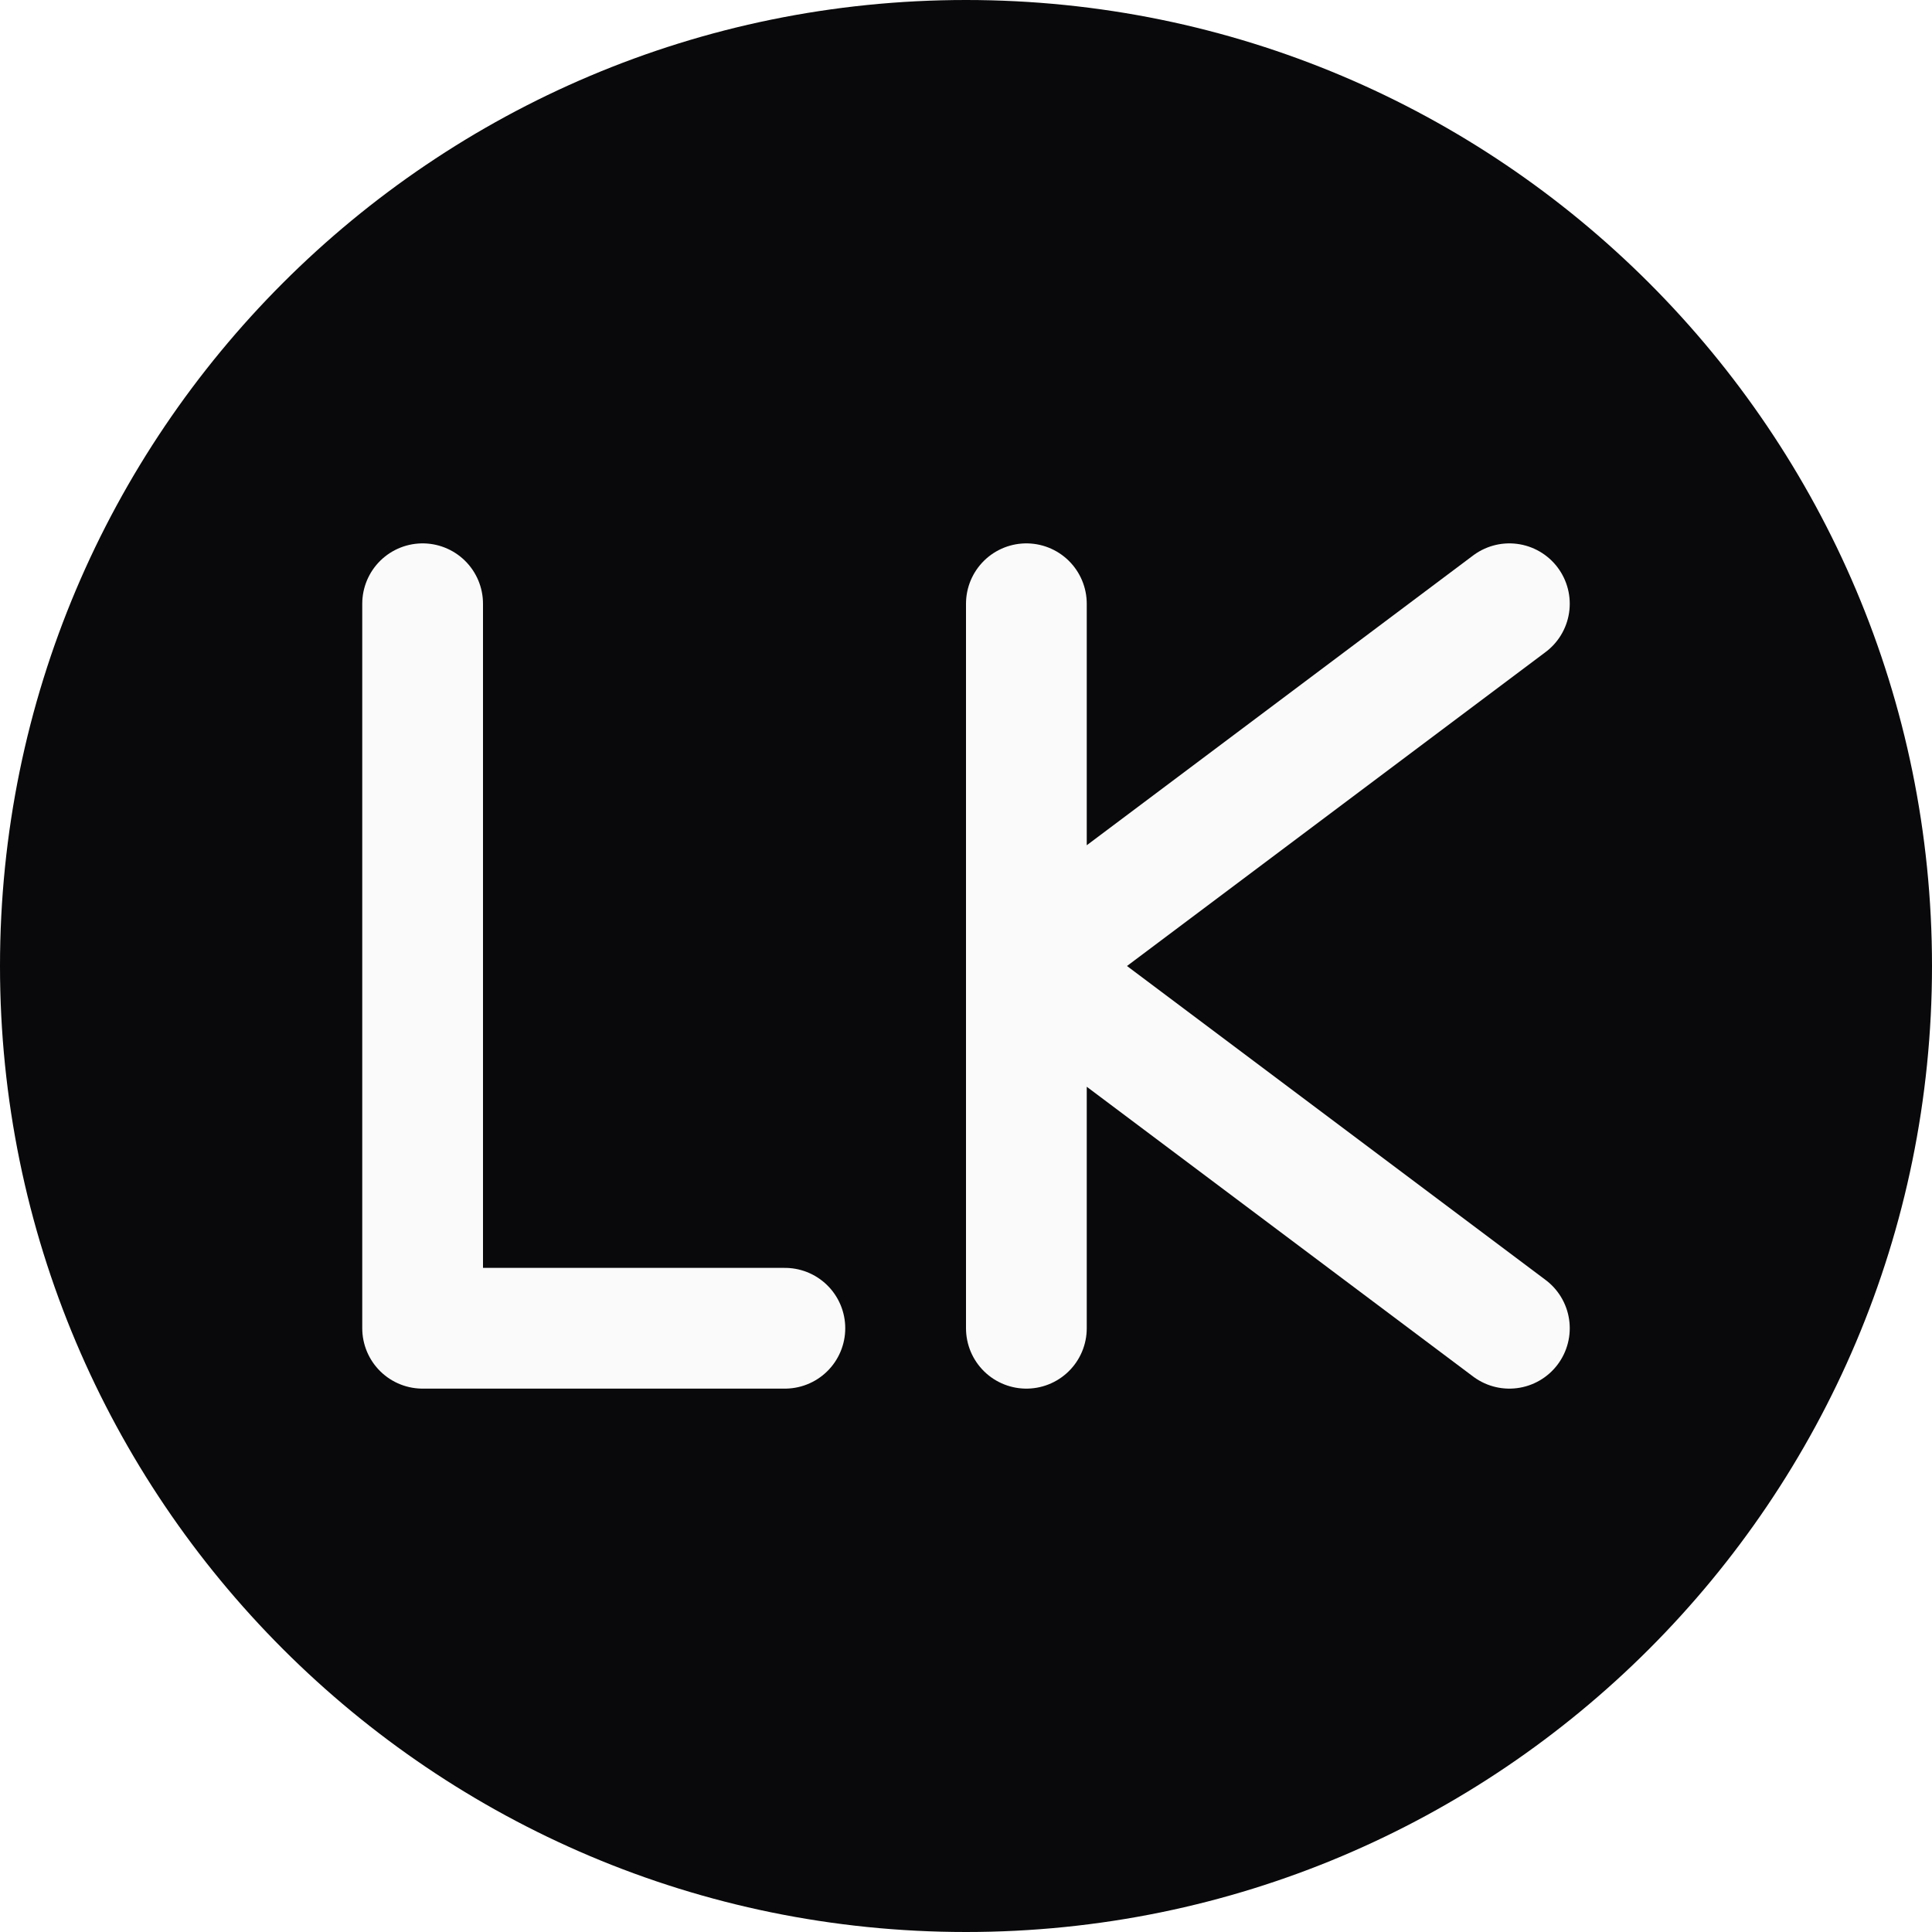
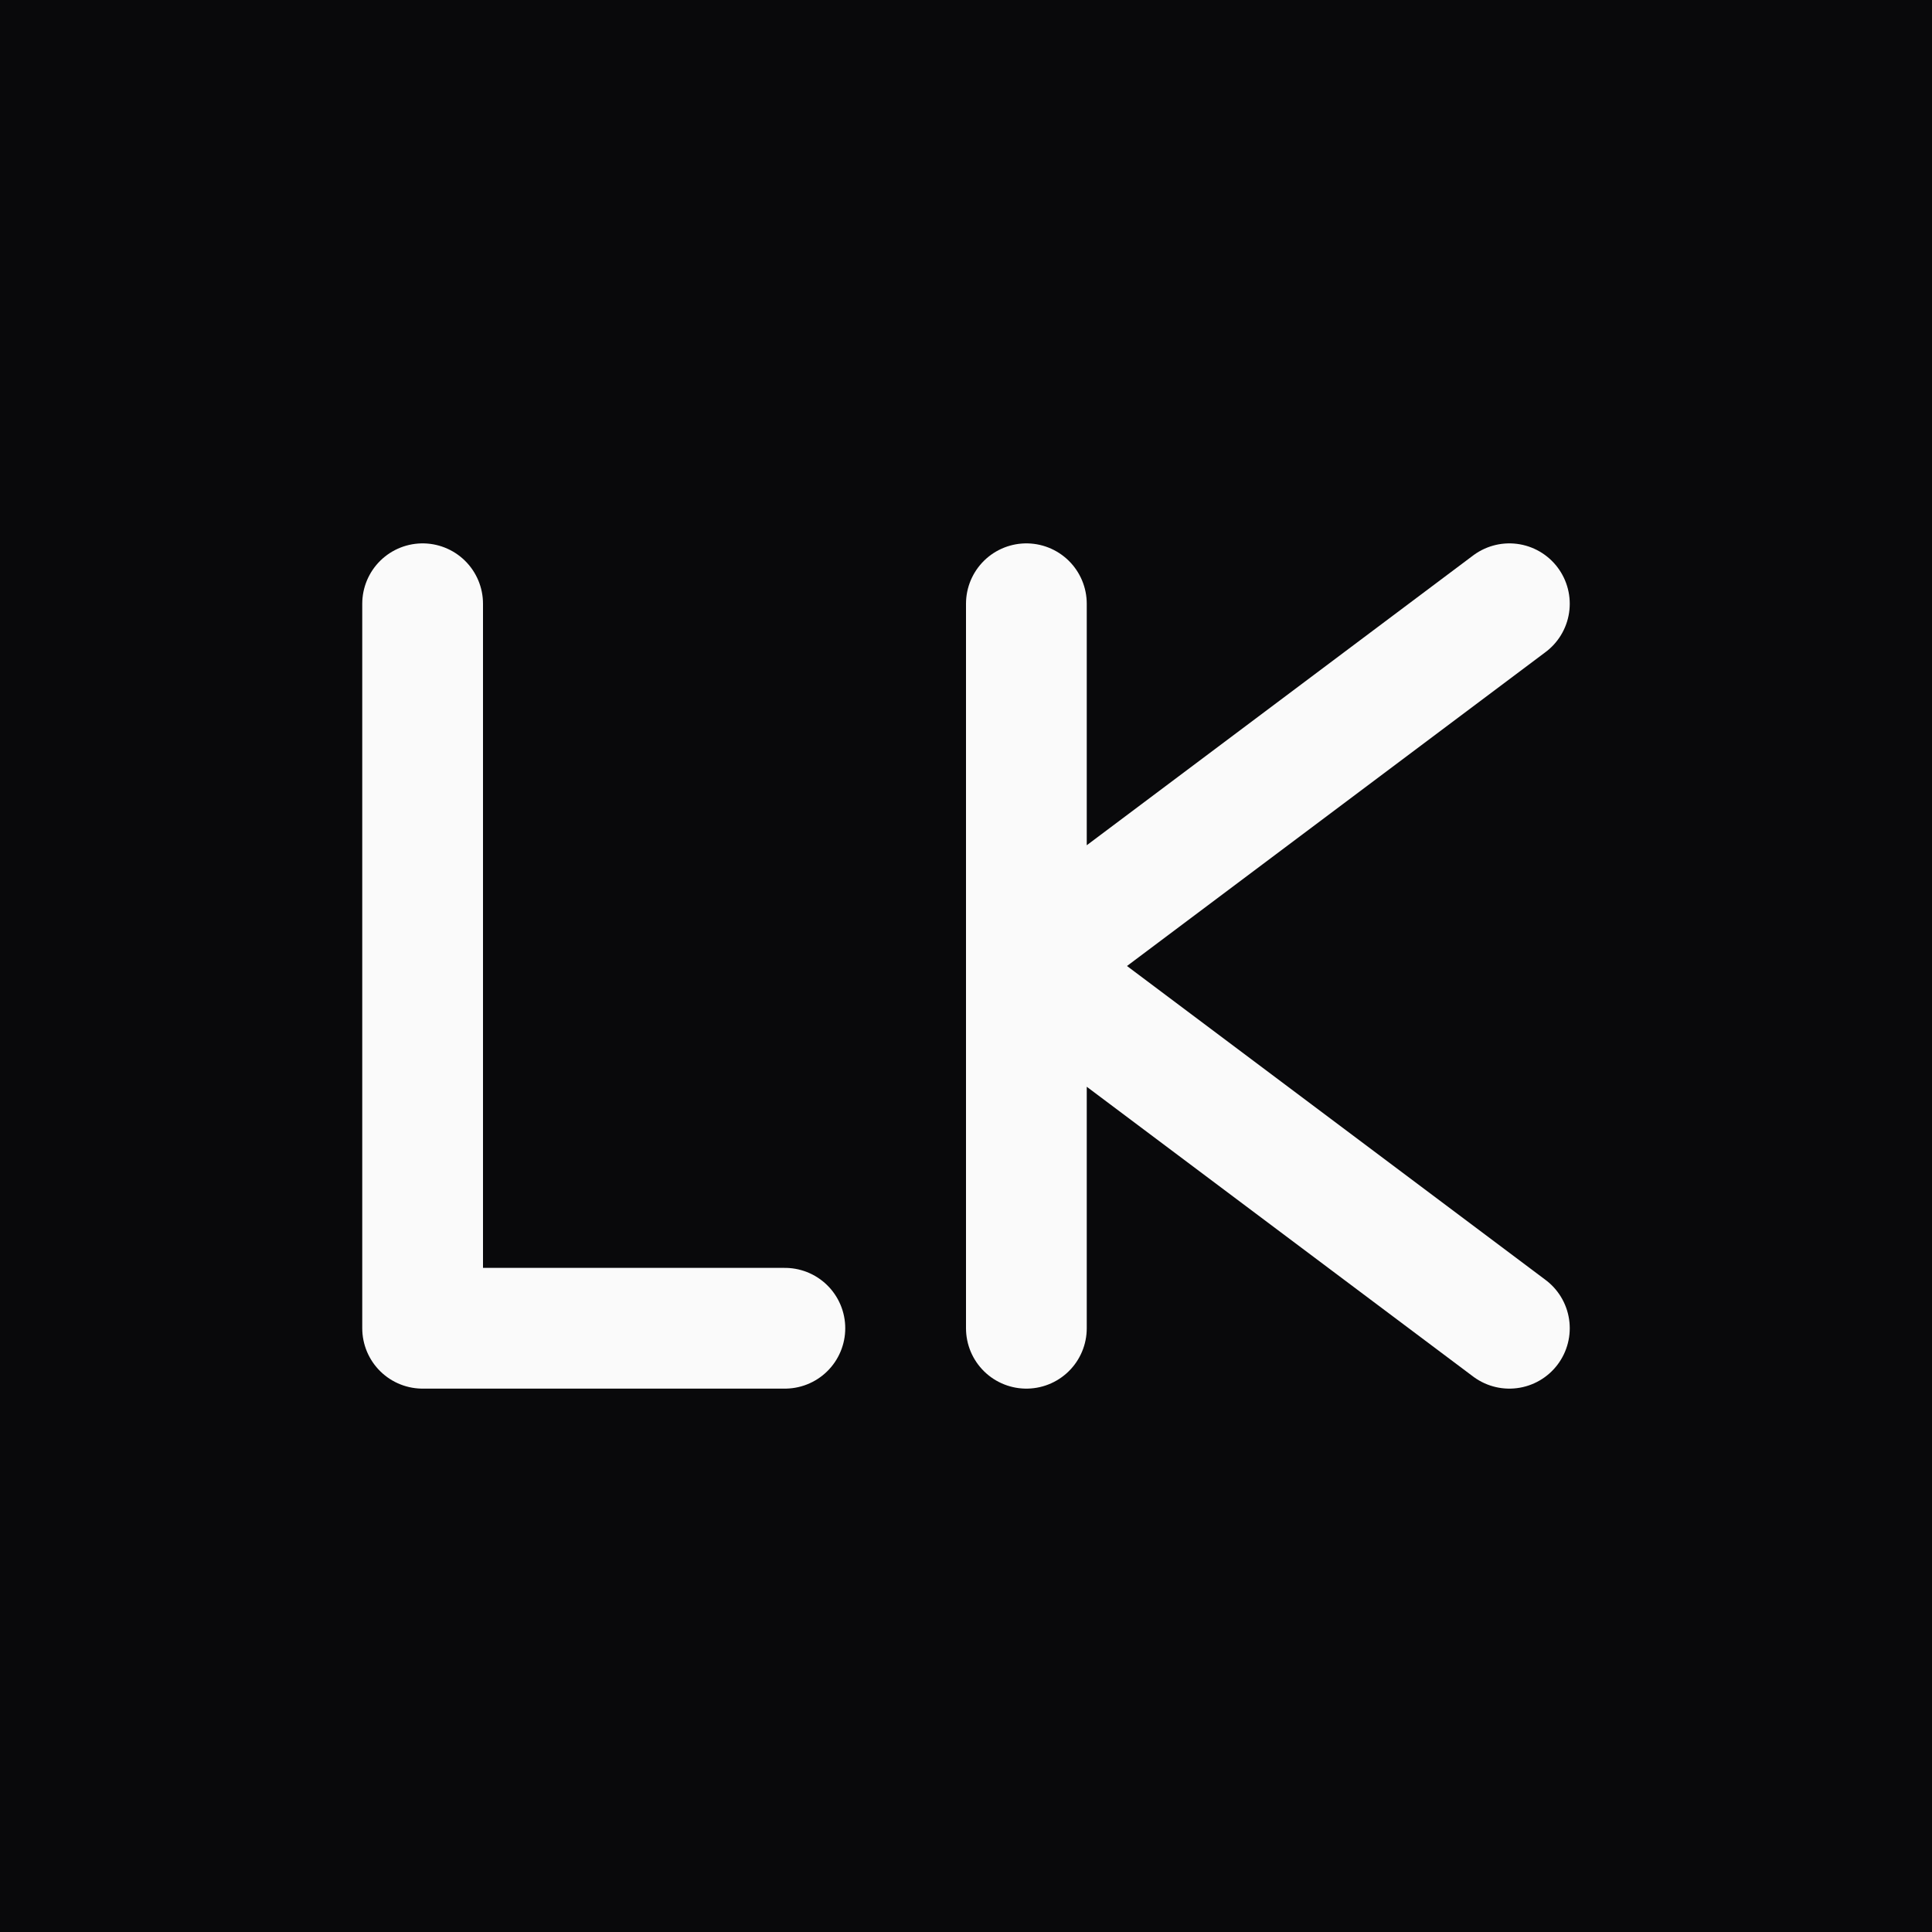
<svg xmlns="http://www.w3.org/2000/svg" width="96" height="96" viewBox="0 0 32 32">
-   <circle cx="16" cy="16" r="16" fill="#09090b" />
+   <path d="M0 0h32v32H0z" fill="#09090b" />
  <path d="M7 10v12h6M17 10v12M25 10l-8 6 8 6" fill="none" stroke="#fafafa" stroke-linecap="round" stroke-linejoin="round" stroke-width="2" />
</svg>
